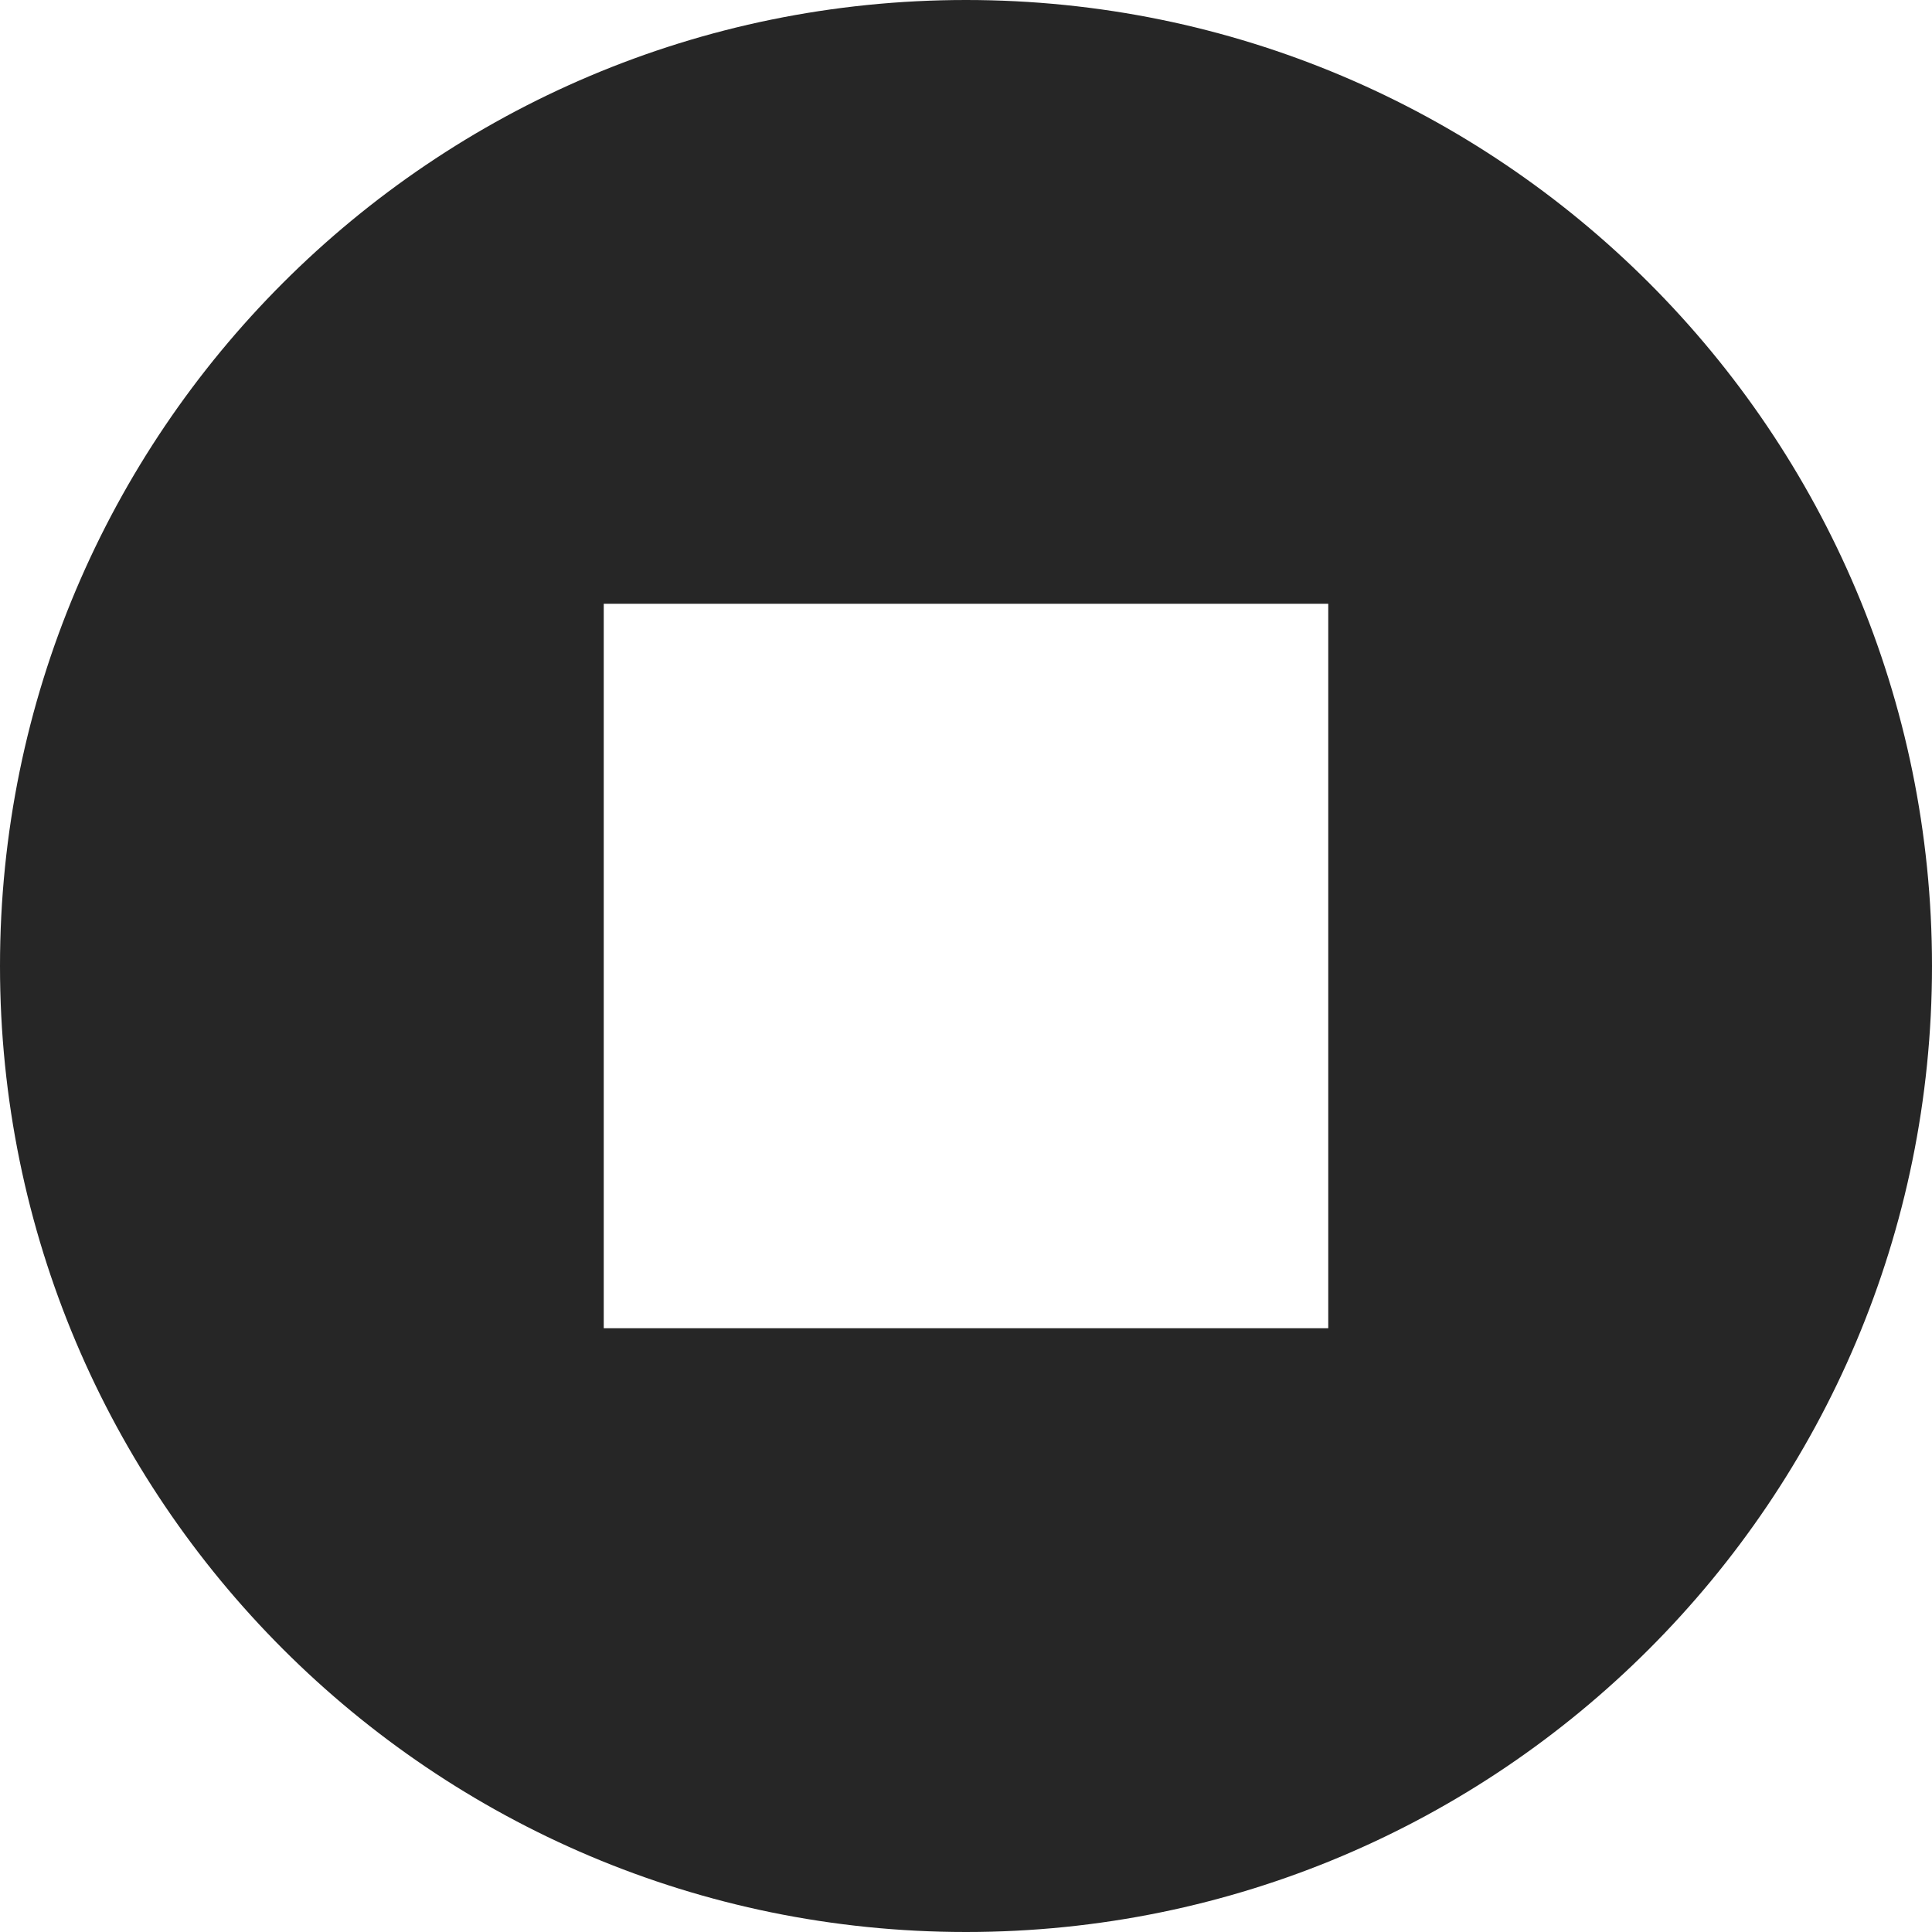
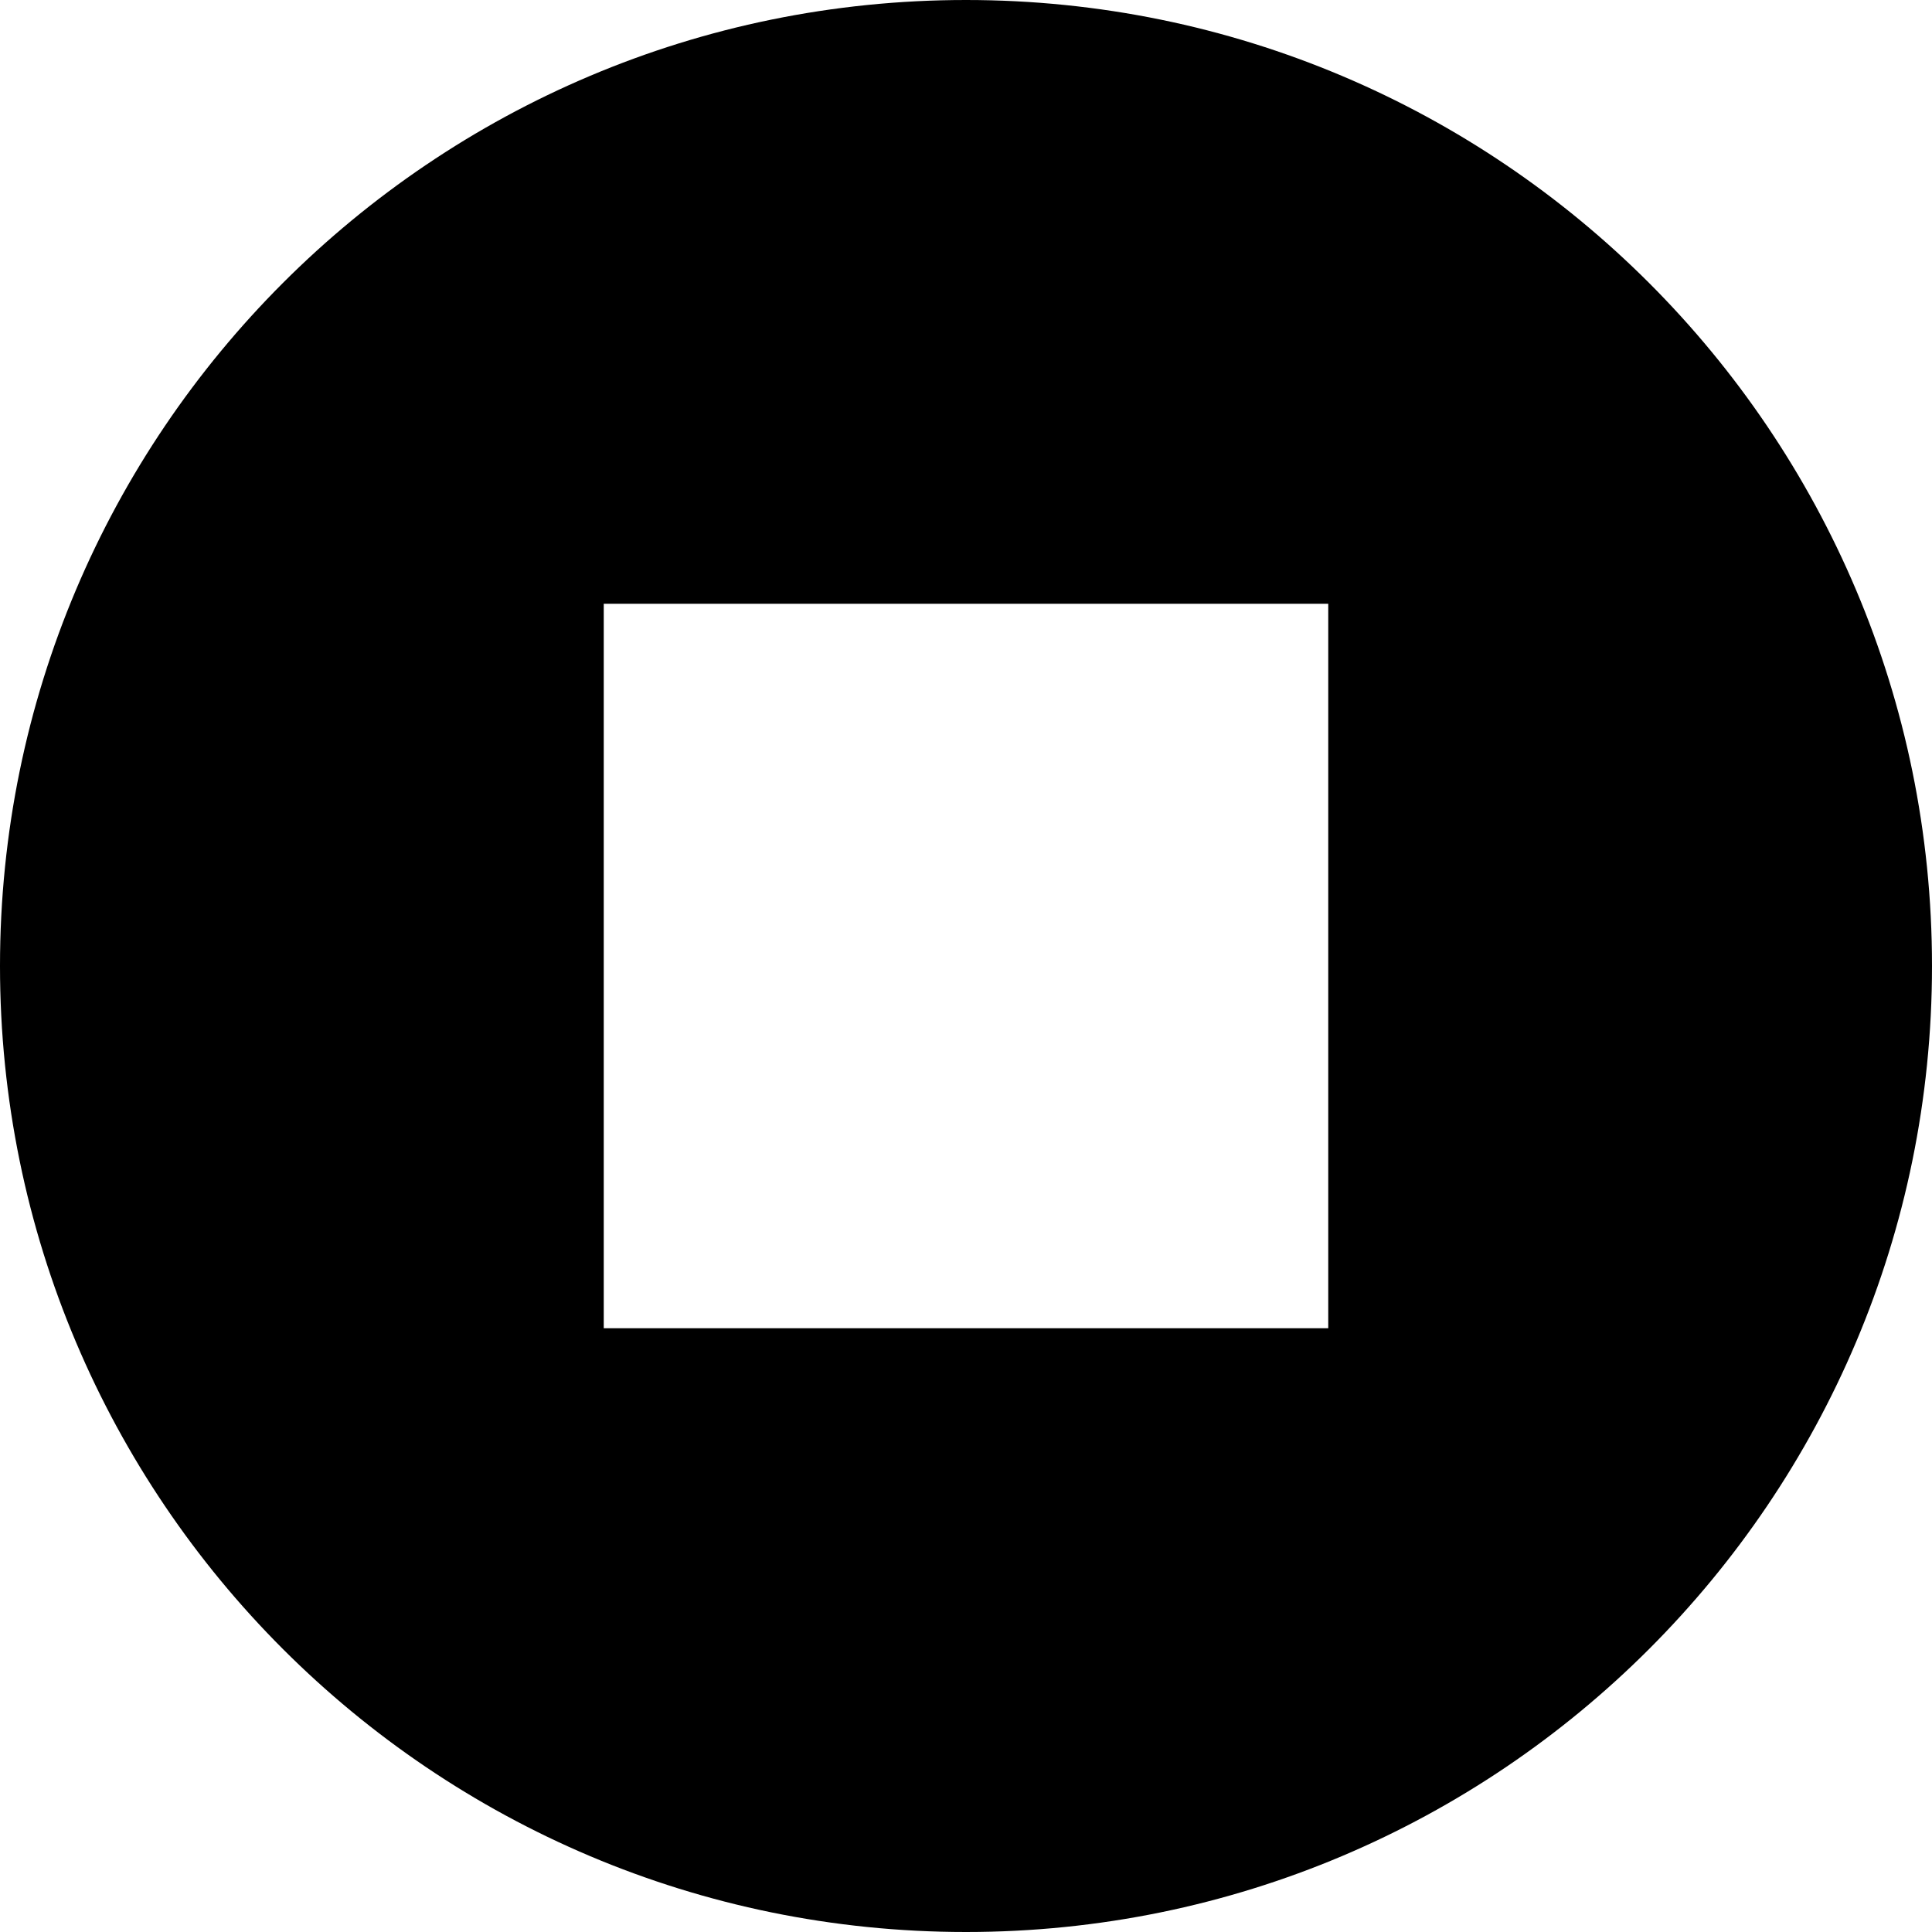
<svg xmlns="http://www.w3.org/2000/svg" viewBox="0 0 1024 1024" version="1.1">
-   <path d="M512 1024A512 512 0 1 1 512 0a512 512 0 0 1 0 1024zM320 320v384h384V320H320z" fill="#262626" p-id="1401" />
+   <path d="M512 1024A512 512 0 1 1 512 0a512 512 0 0 1 0 1024zM320 320v384h384V320H320z" fill="#0" p-id="1401" />
</svg>
